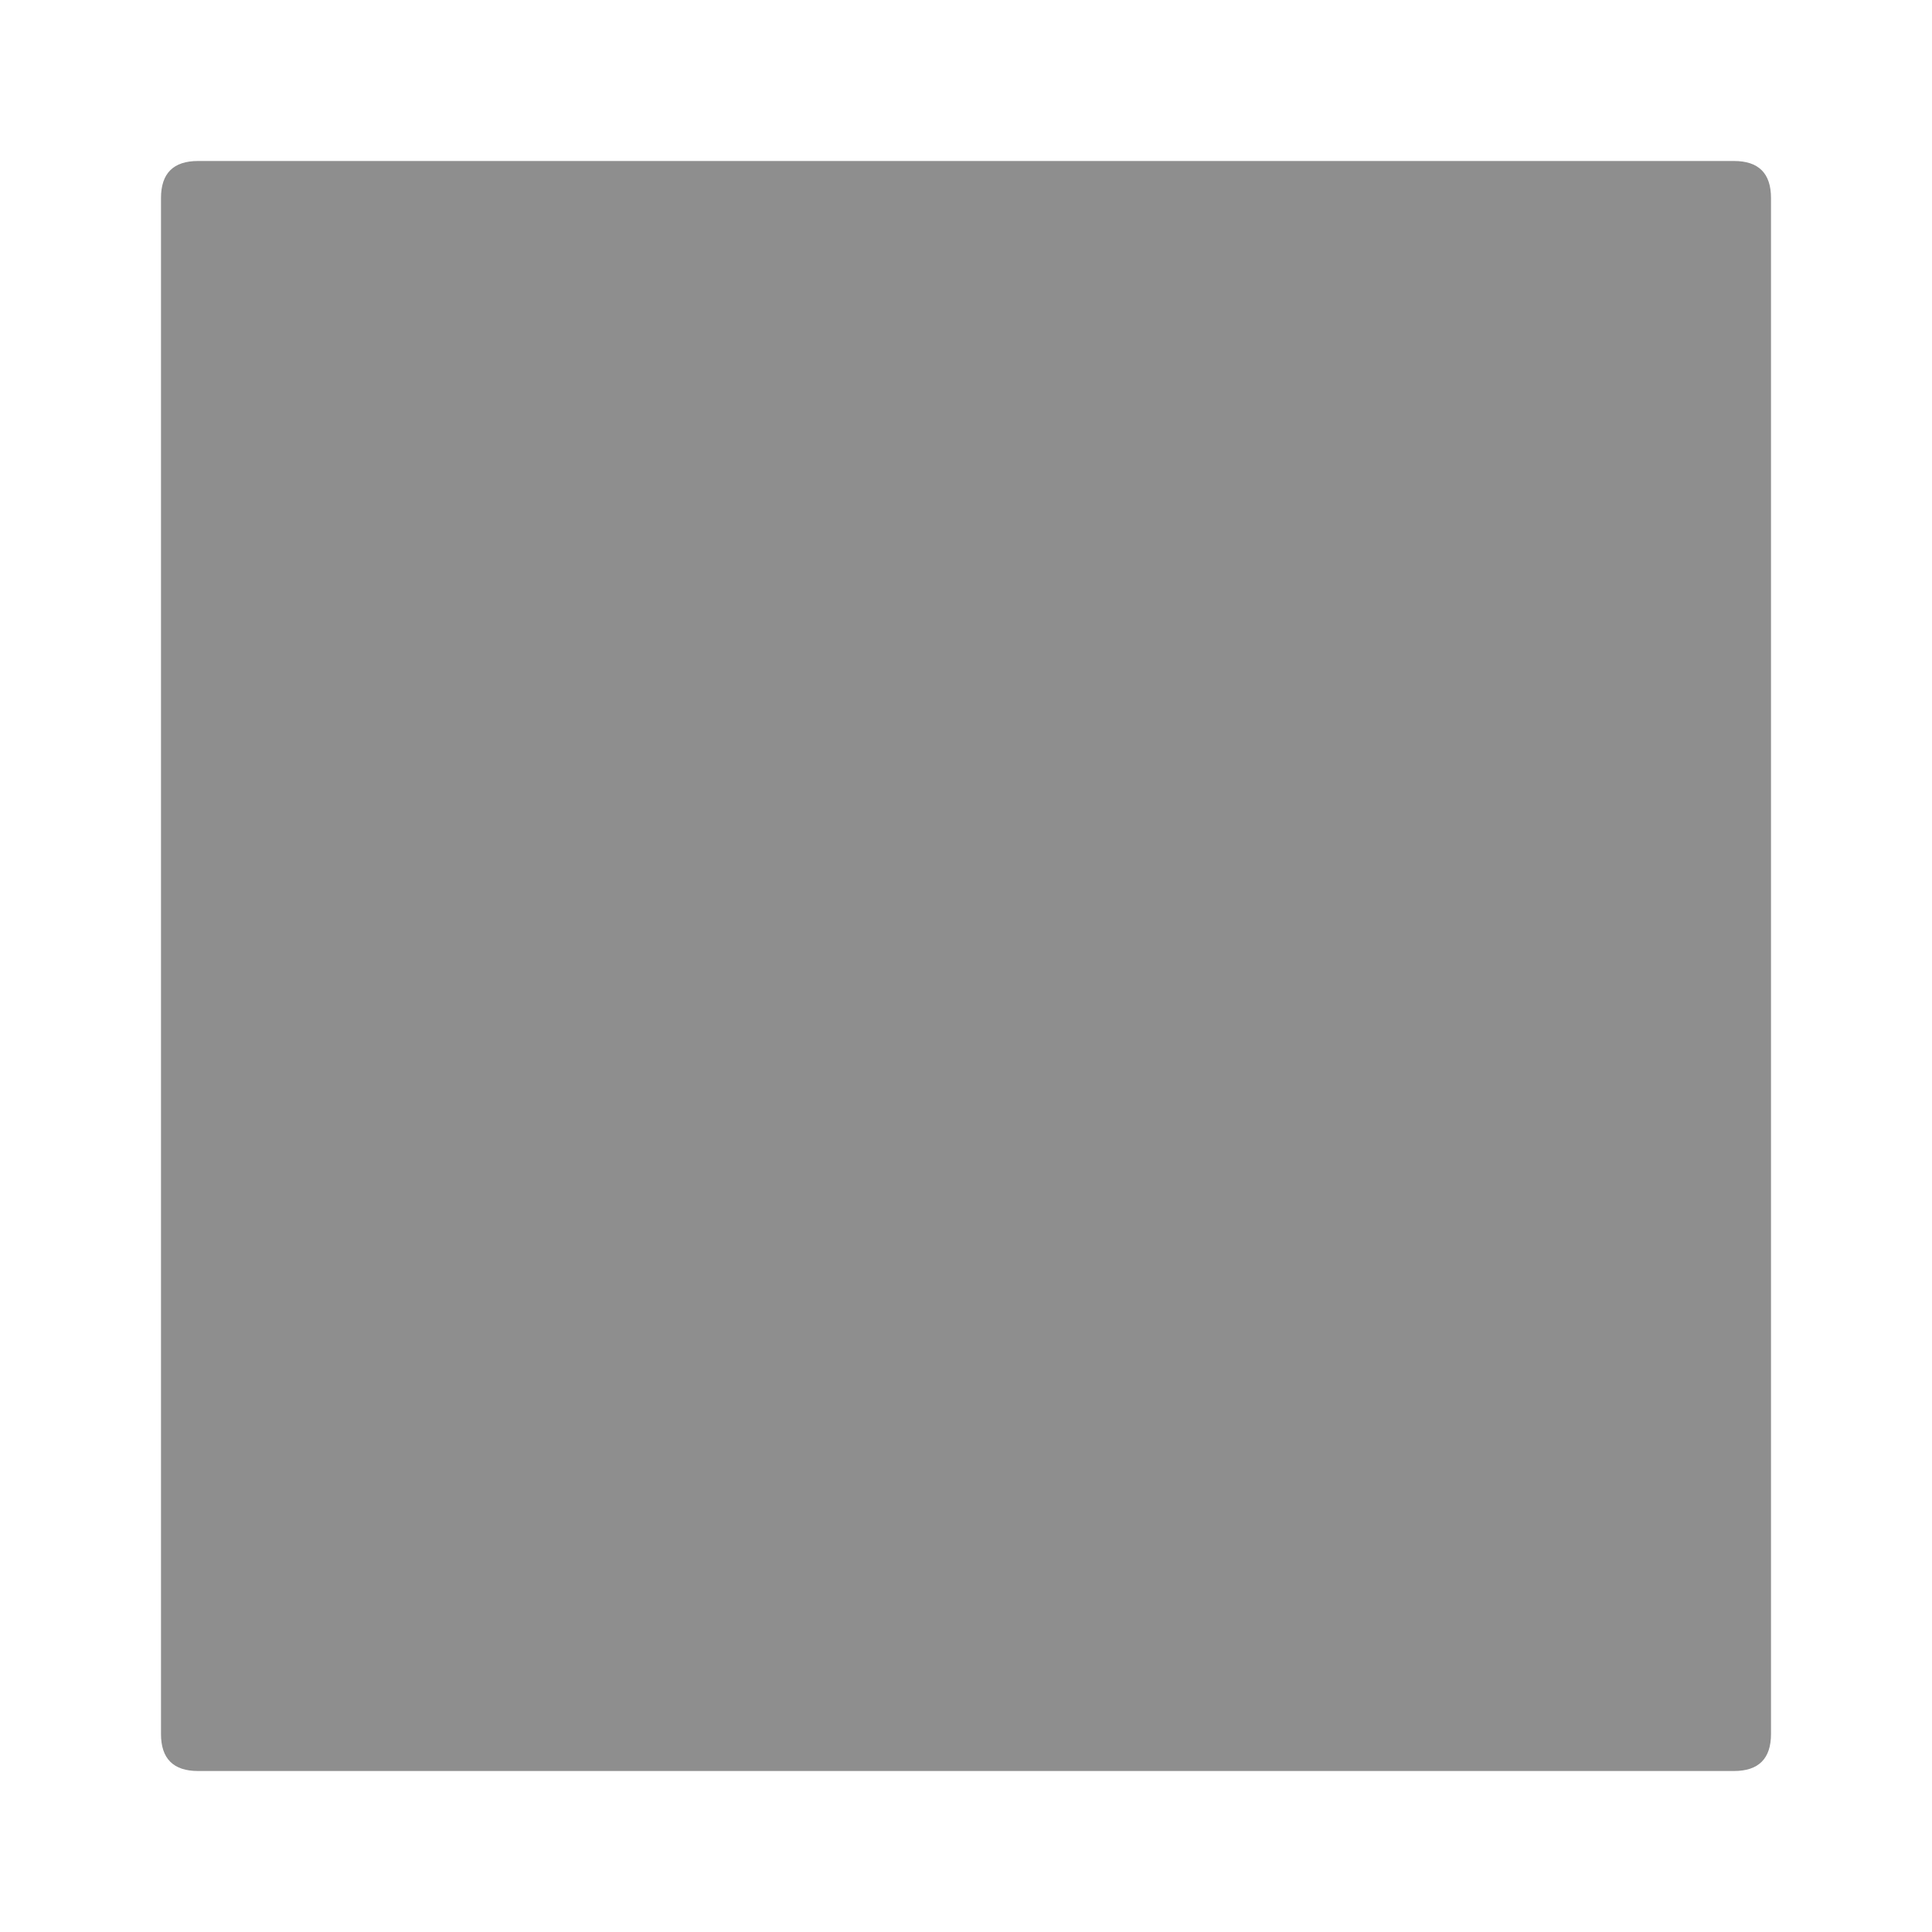
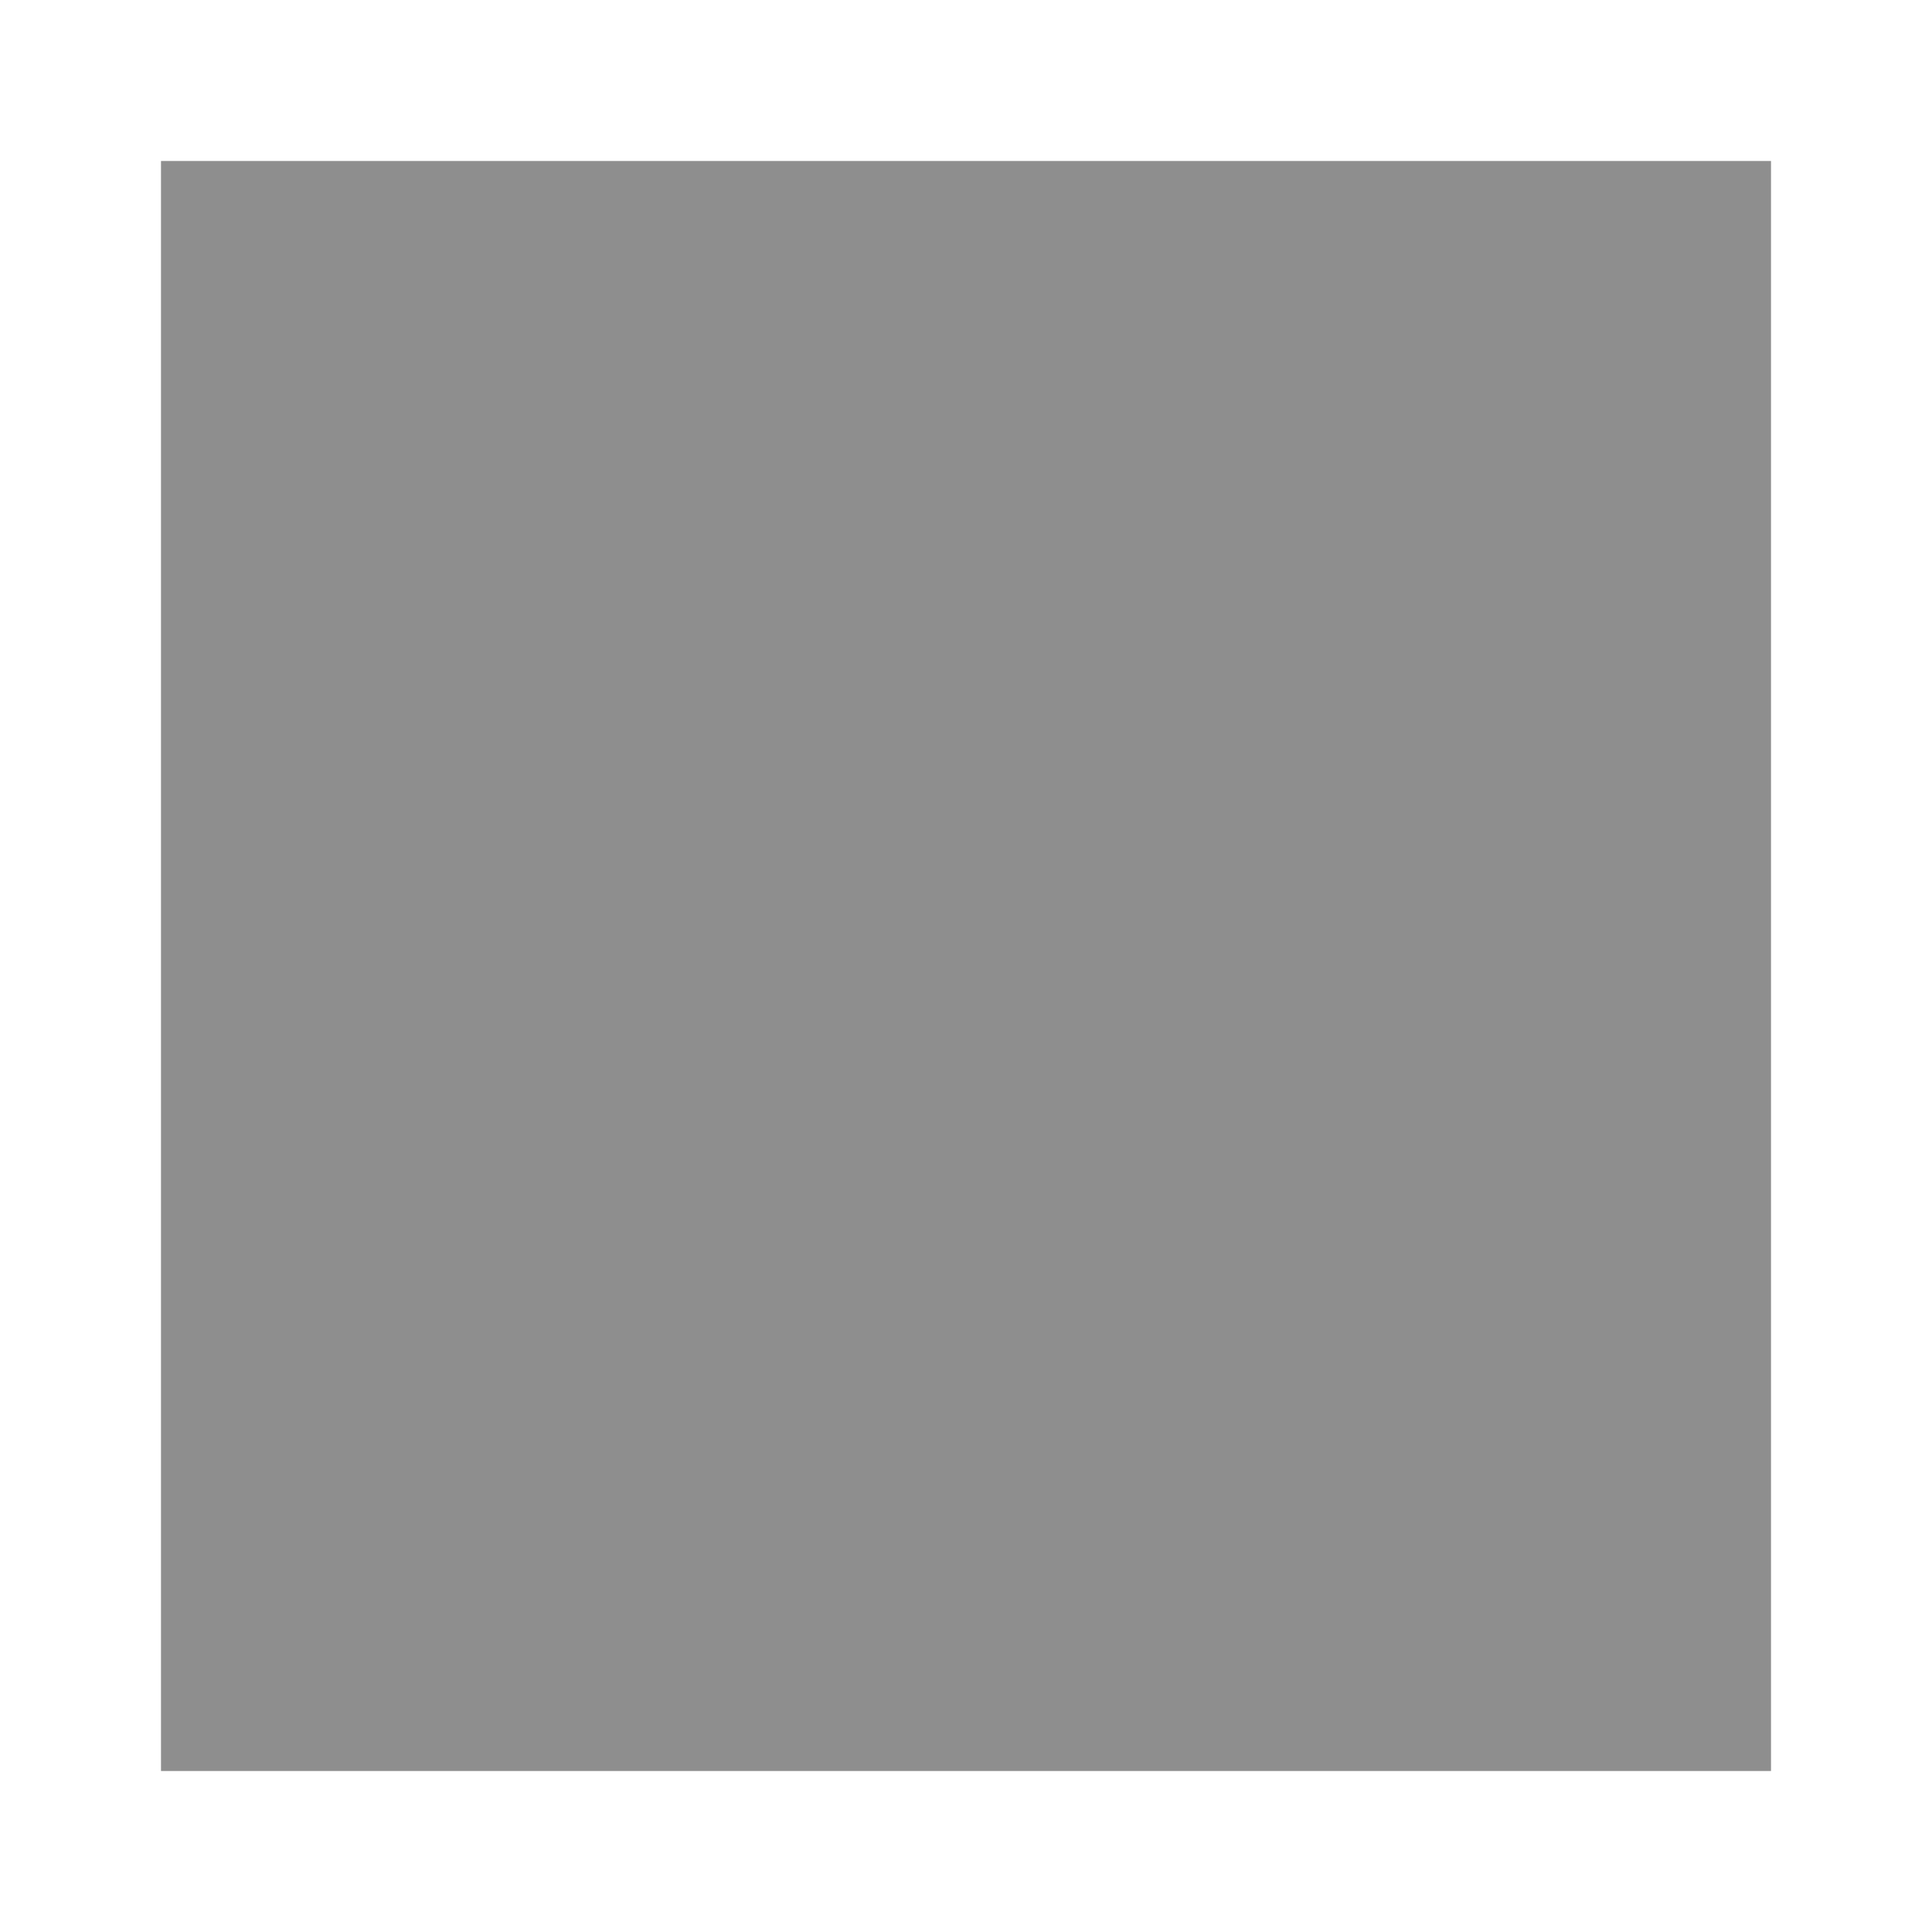
<svg xmlns="http://www.w3.org/2000/svg" viewBox="0 0 12 12" width="12" height="12" shape-rendering="geometricPrecision" data-design="nomad-v118" data-kind="T" data-style="vector" data-signature="99c7a755">
-   <g>
-     <path fill="rgb(142,142,142)" fill-rule="evenodd" d="M 1 1.23 Q 1 1 1.23 1 L 1.77 1 Q 2 1 2.23 1 L 2.77 1 Q 3 1 3.23 1 L 3.77 1 Q 4 1 4.23 1 L 4.77 1 Q 5 1 5.23 1 L 5.77 1 Q 6 1 6.23 1 L 6.77 1 Q 7 1 7.23 1 L 7.77 1 Q 8 1 8.23 1 L 8.77 1 Q 9 1 9.23 1 L 9.77 1 Q 10 1 10.23 1 L 10.77 1 Q 11 1 11 1.23 L 11 1.77 Q 11 2 11 2.23 L 11 2.77 Q 11 3 11 3.23 L 11 3.77 Q 11 4 11 4.23 L 11 4.77 Q 11 5 11 5.23 L 11 5.77 Q 11 6 11 6.23 L 11 6.77 Q 11 7 11 7.23 L 11 7.77 Q 11 8 11 8.23 L 11 8.77 Q 11 9 11 9.23 L 11 9.77 Q 11 10 11 10.23 L 11 10.77 Q 11 11 10.77 11 L 10.23 11 Q 10 11 9.77 11 L 9.23 11 Q 9 11 8.77 11 L 8.23 11 Q 8 11 7.77 11 L 7.23 11 Q 7 11 6.77 11 L 6.23 11 Q 6 11 5.77 11 L 5.23 11 Q 5 11 4.77 11 L 4.23 11 Q 4 11 3.77 11 L 3.23 11 Q 3 11 2.77 11 L 2.23 11 Q 2 11 1.77 11 L 1.23 11 Q 1 11 1 10.77 L 1 10.23 Q 1 10 1 9.77 L 1 9.23 Q 1 9 1 8.77 L 1 8.23 Q 1 8 1 7.77 L 1 7.23 Q 1 7 1 6.77 L 1 6.23 Q 1 6 1 5.77 L 1 5.23 Q 1 5 1 4.77 L 1 4.23 Q 1 4 1 3.77 L 1 3.23 Q 1 3 1 2.77 L 1 2.23 Q 1 2 1 1.77 Z" />
-   </g>
+   <rect x="1" y="1" width="10" height="10" fill="rgb(142,142,142)" />
</svg>
